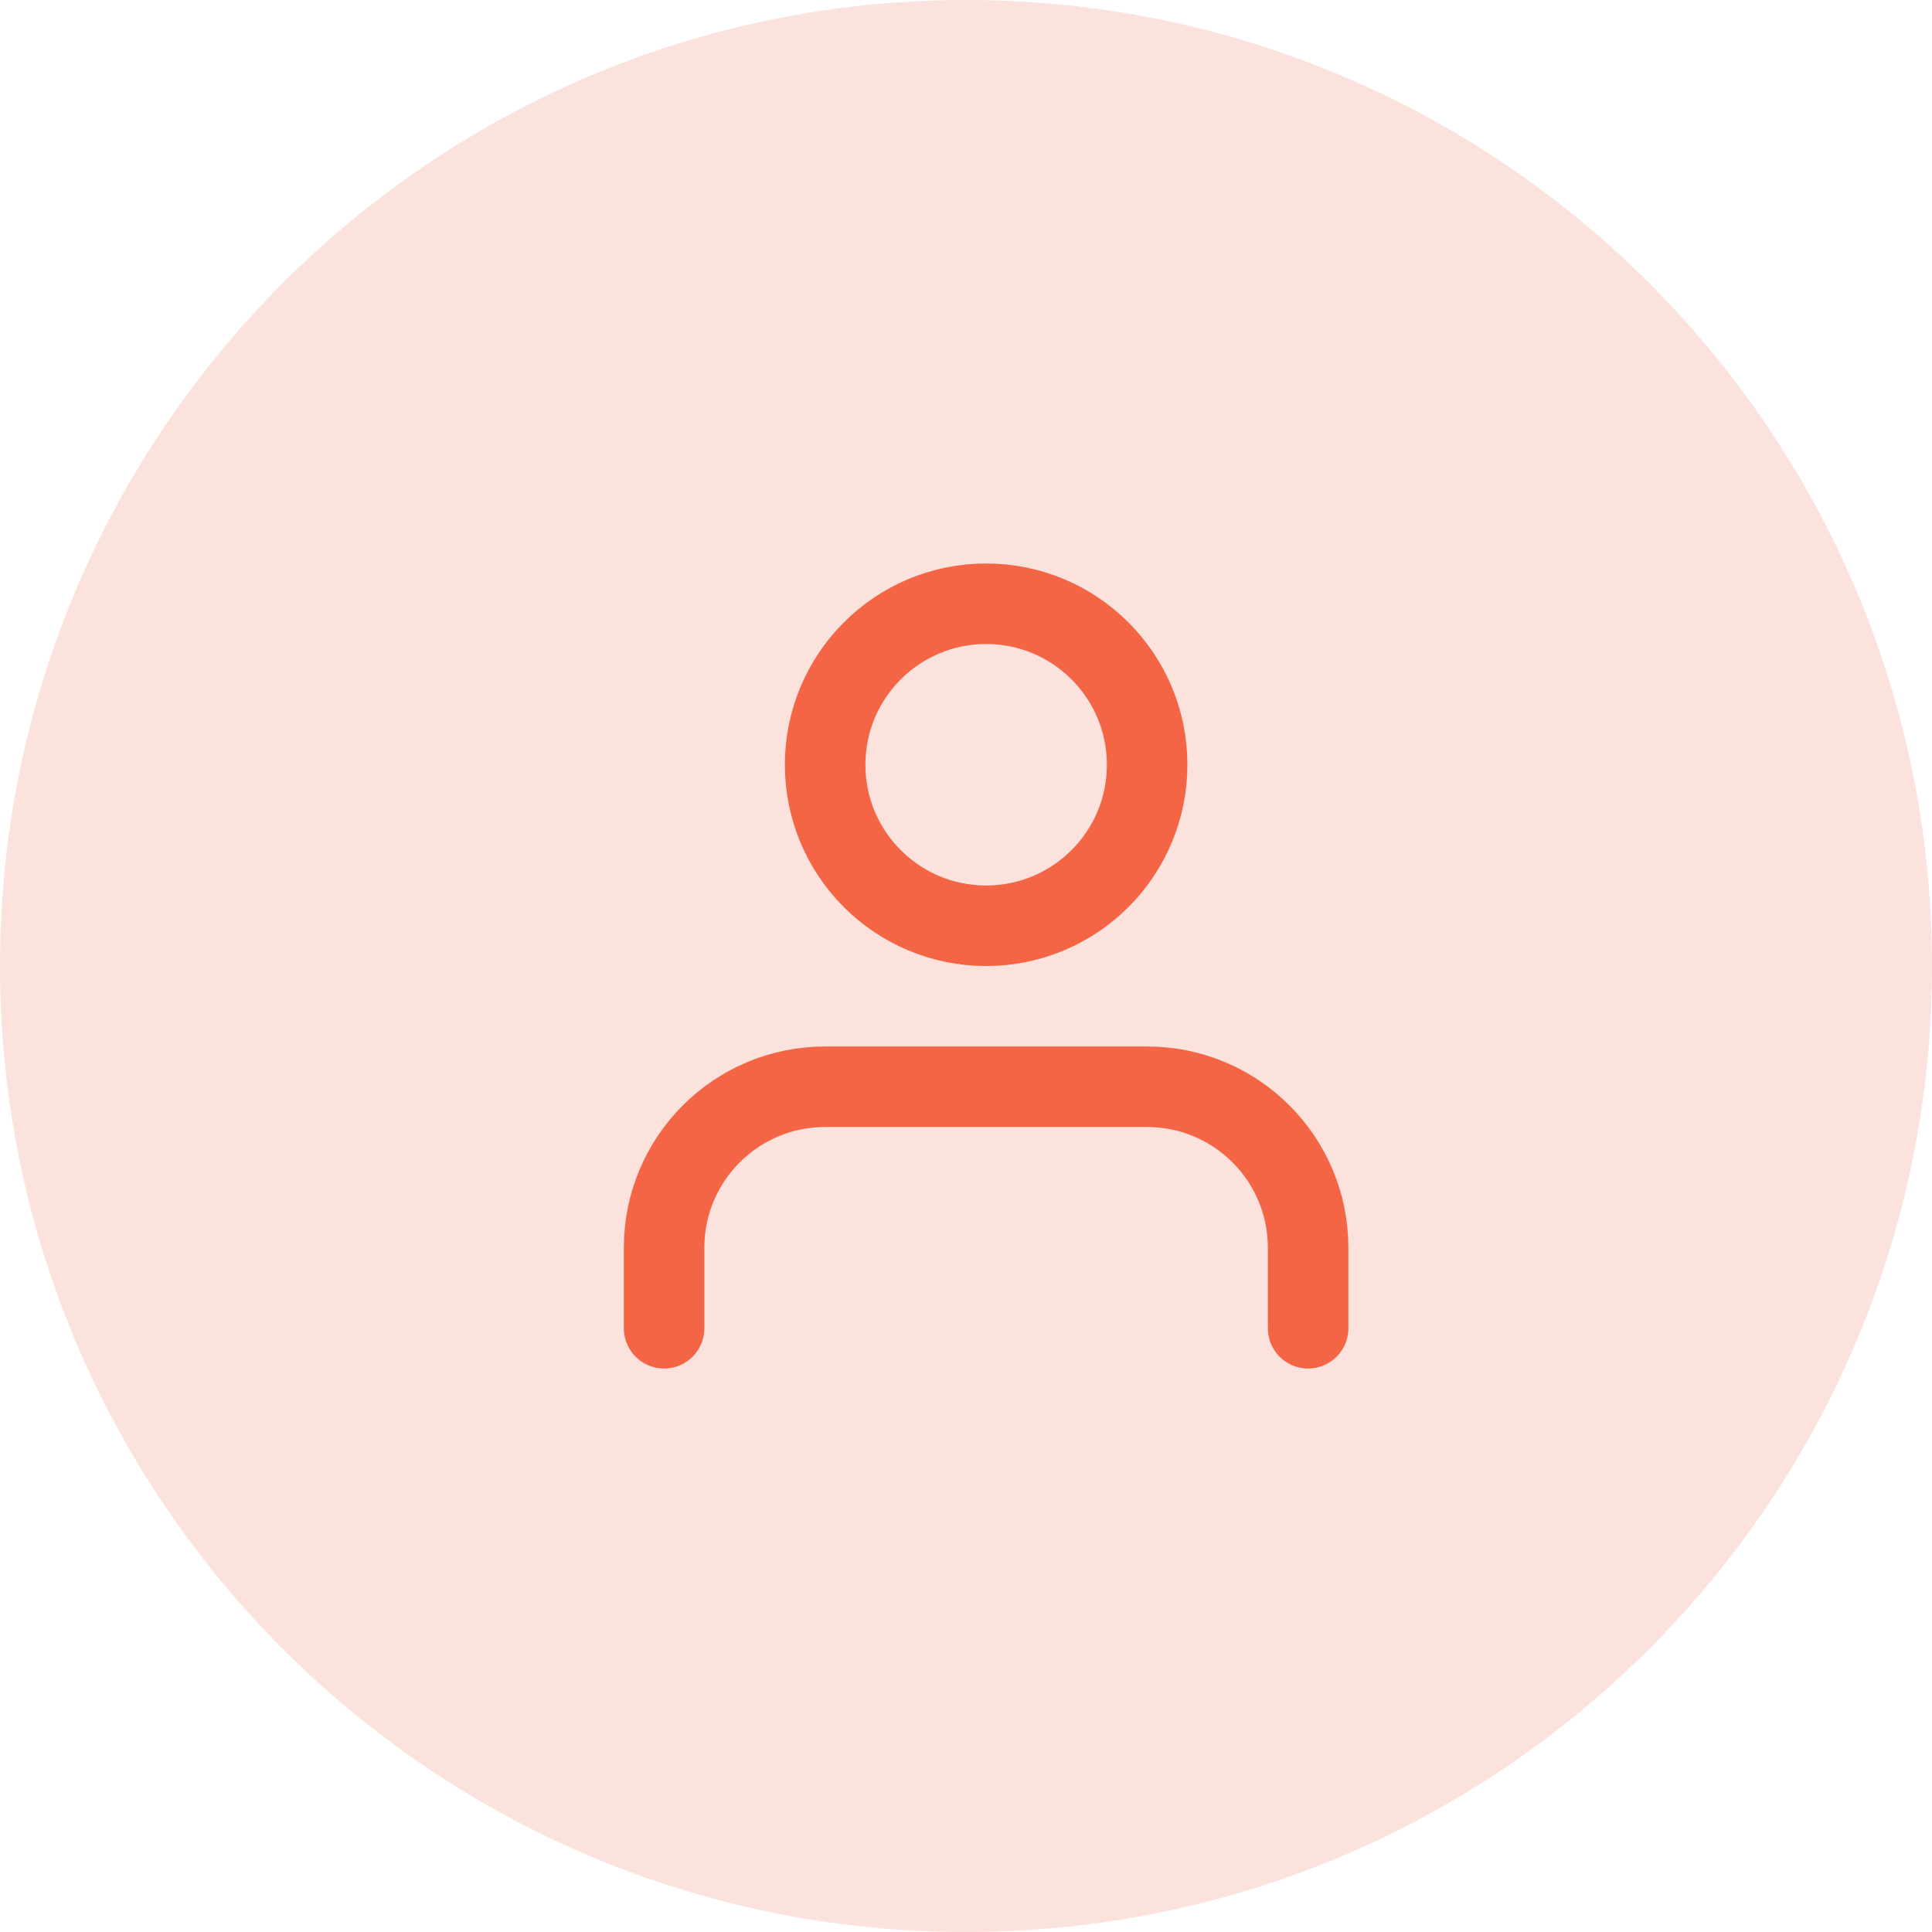
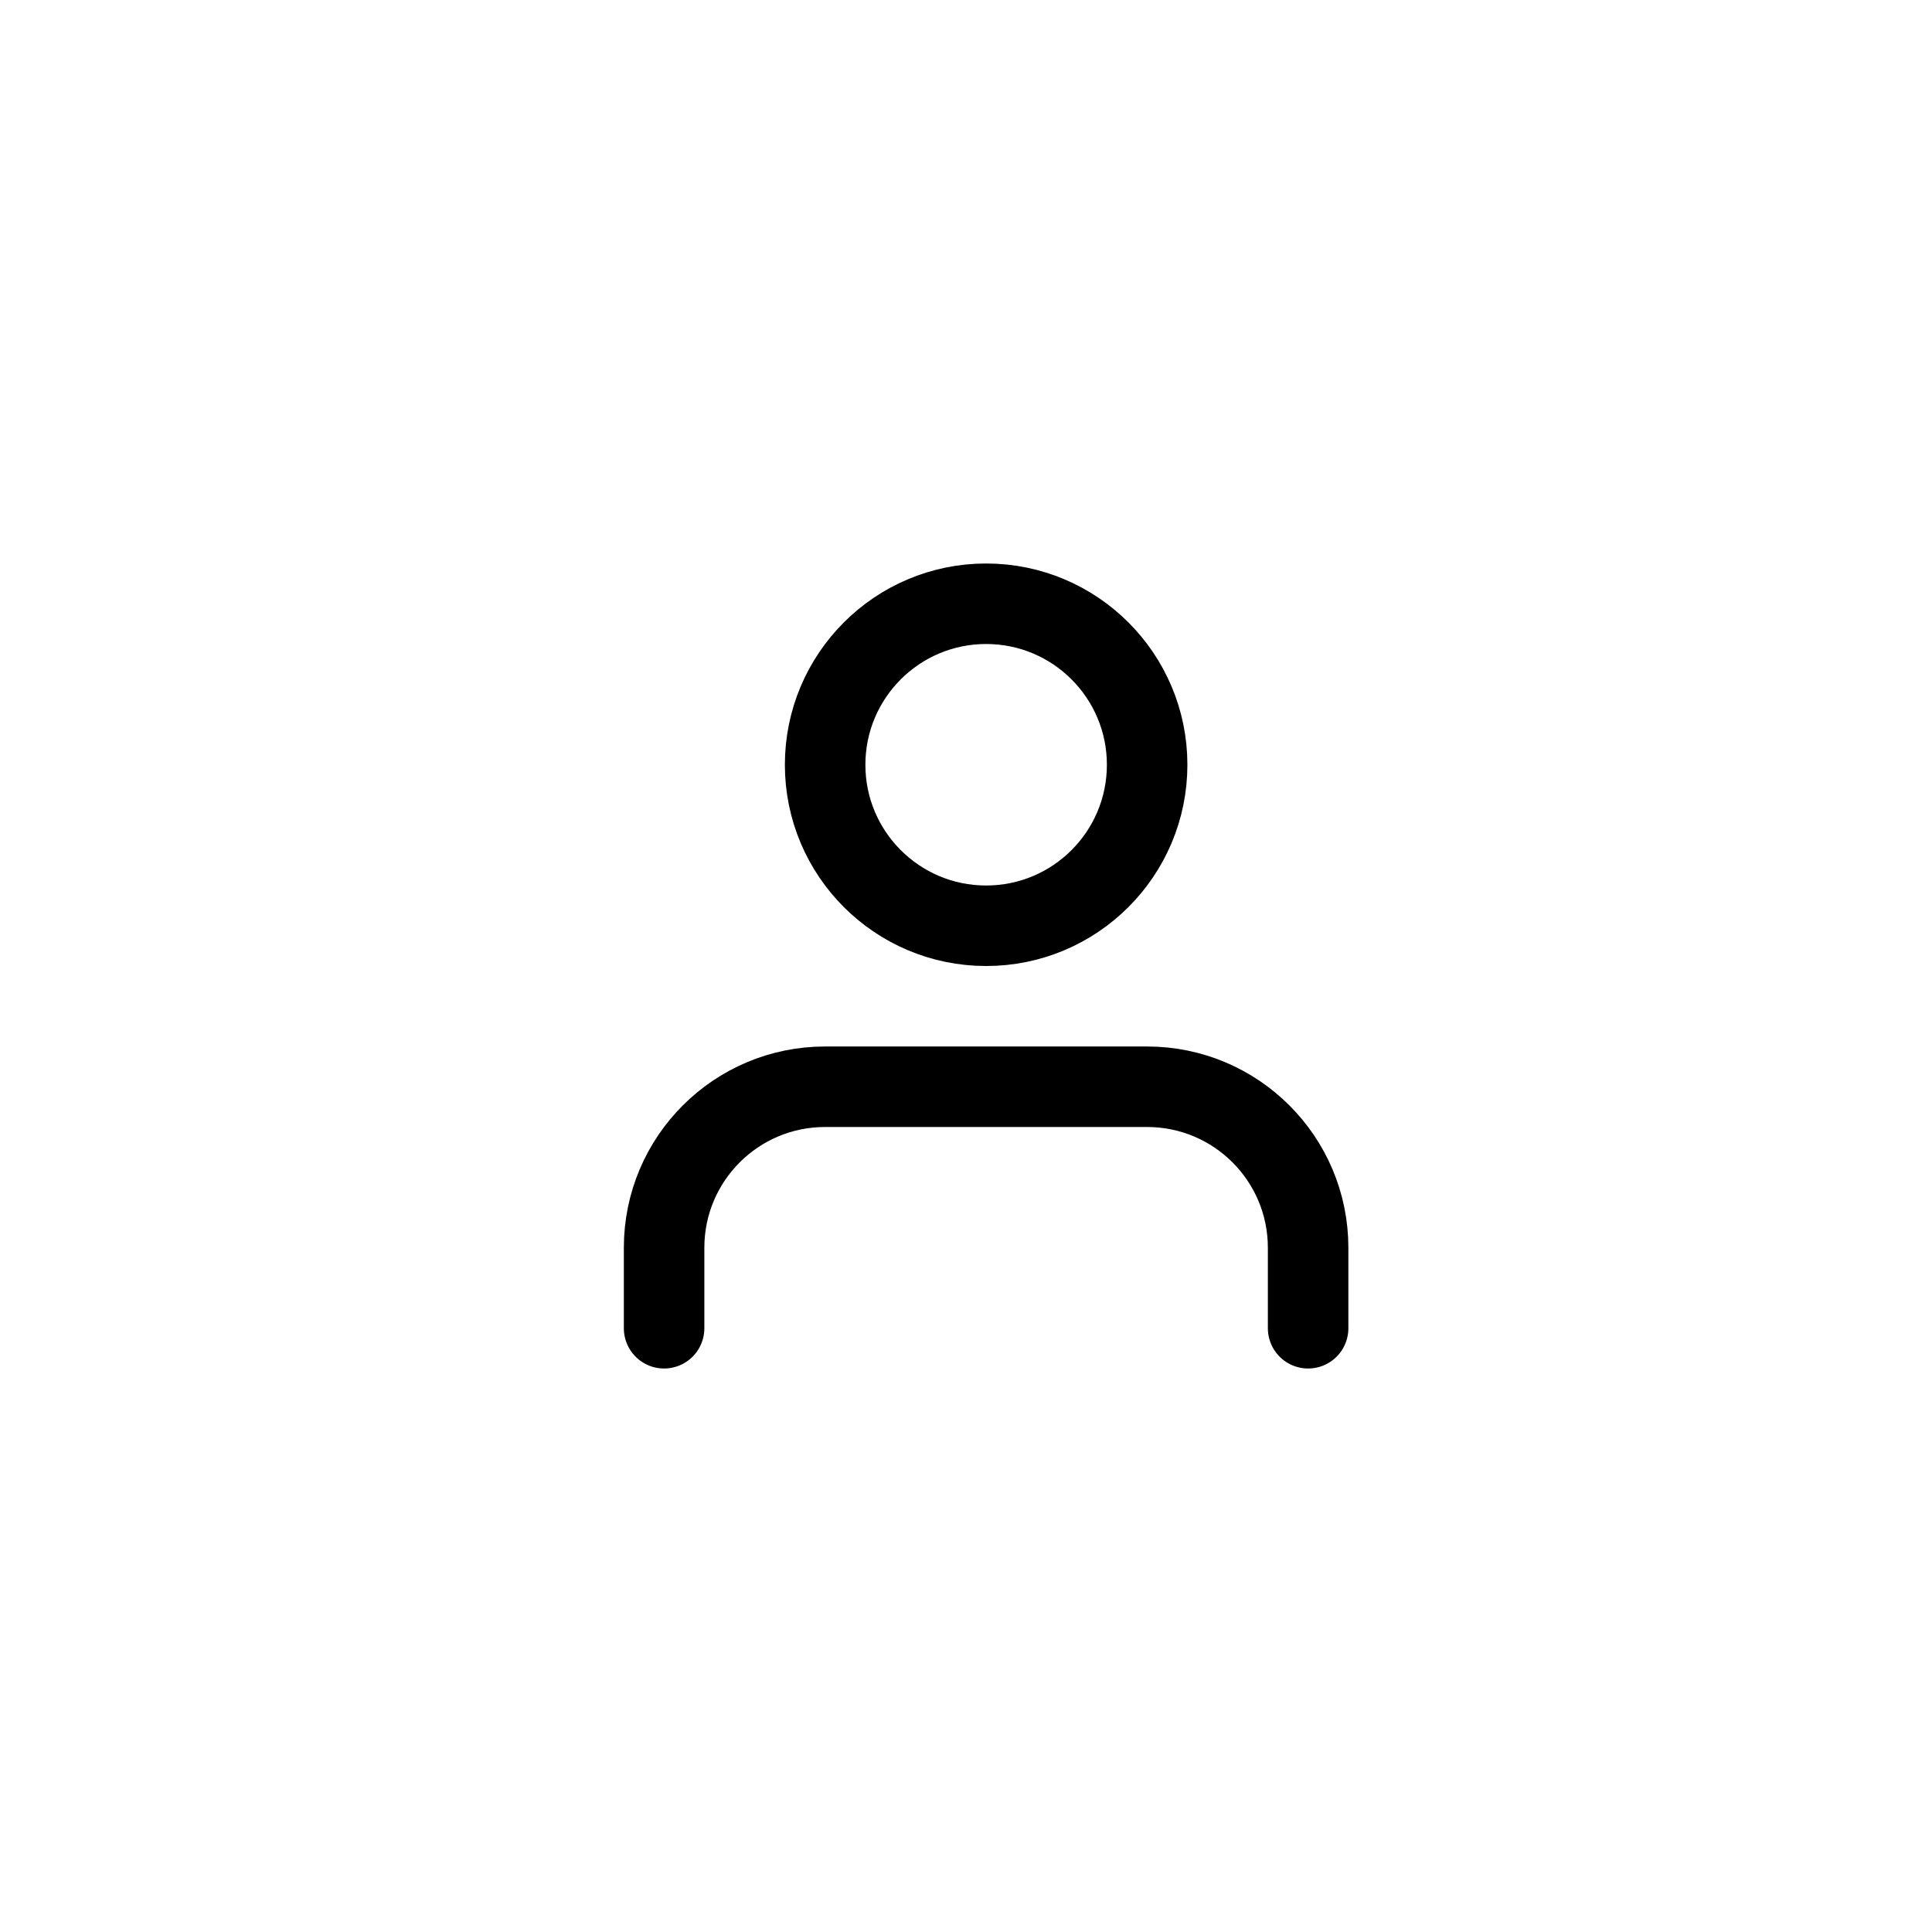
<svg xmlns="http://www.w3.org/2000/svg" fill="none" viewBox="0 0 64 64">
-   <circle cx="32" cy="32" r="32" fill="#fbe2dc" />
-   <path d="M43.333 44v-2.667A5.333 5.333 0 0038 36H27.333a5.333 5.333 0 00-5.334 5.333V44" stroke="#f46545" stroke-linecap="round" stroke-linejoin="round" stroke-width="2.667" />
-   <path d="M32.667 30.667a5.333 5.333 0 100-10.667 5.333 5.333 0 000 10.667z" stroke="#f46545" stroke-linecap="round" stroke-linejoin="round" stroke-width="2.667" />
+   <circle cx="32" cy="32" r="32" fill="transparent" />
+   <path d="M43.333 44v-2.667A5.333 5.333 0 0038 36H27.333a5.333 5.333 0 00-5.334 5.333V44" stroke="currentColor" stroke-linecap="round" stroke-linejoin="round" stroke-width="2.667" />
+   <path d="M32.667 30.667a5.333 5.333 0 100-10.667 5.333 5.333 0 000 10.667z" stroke="currentColor" stroke-linecap="round" stroke-linejoin="round" stroke-width="2.667" />
</svg>
